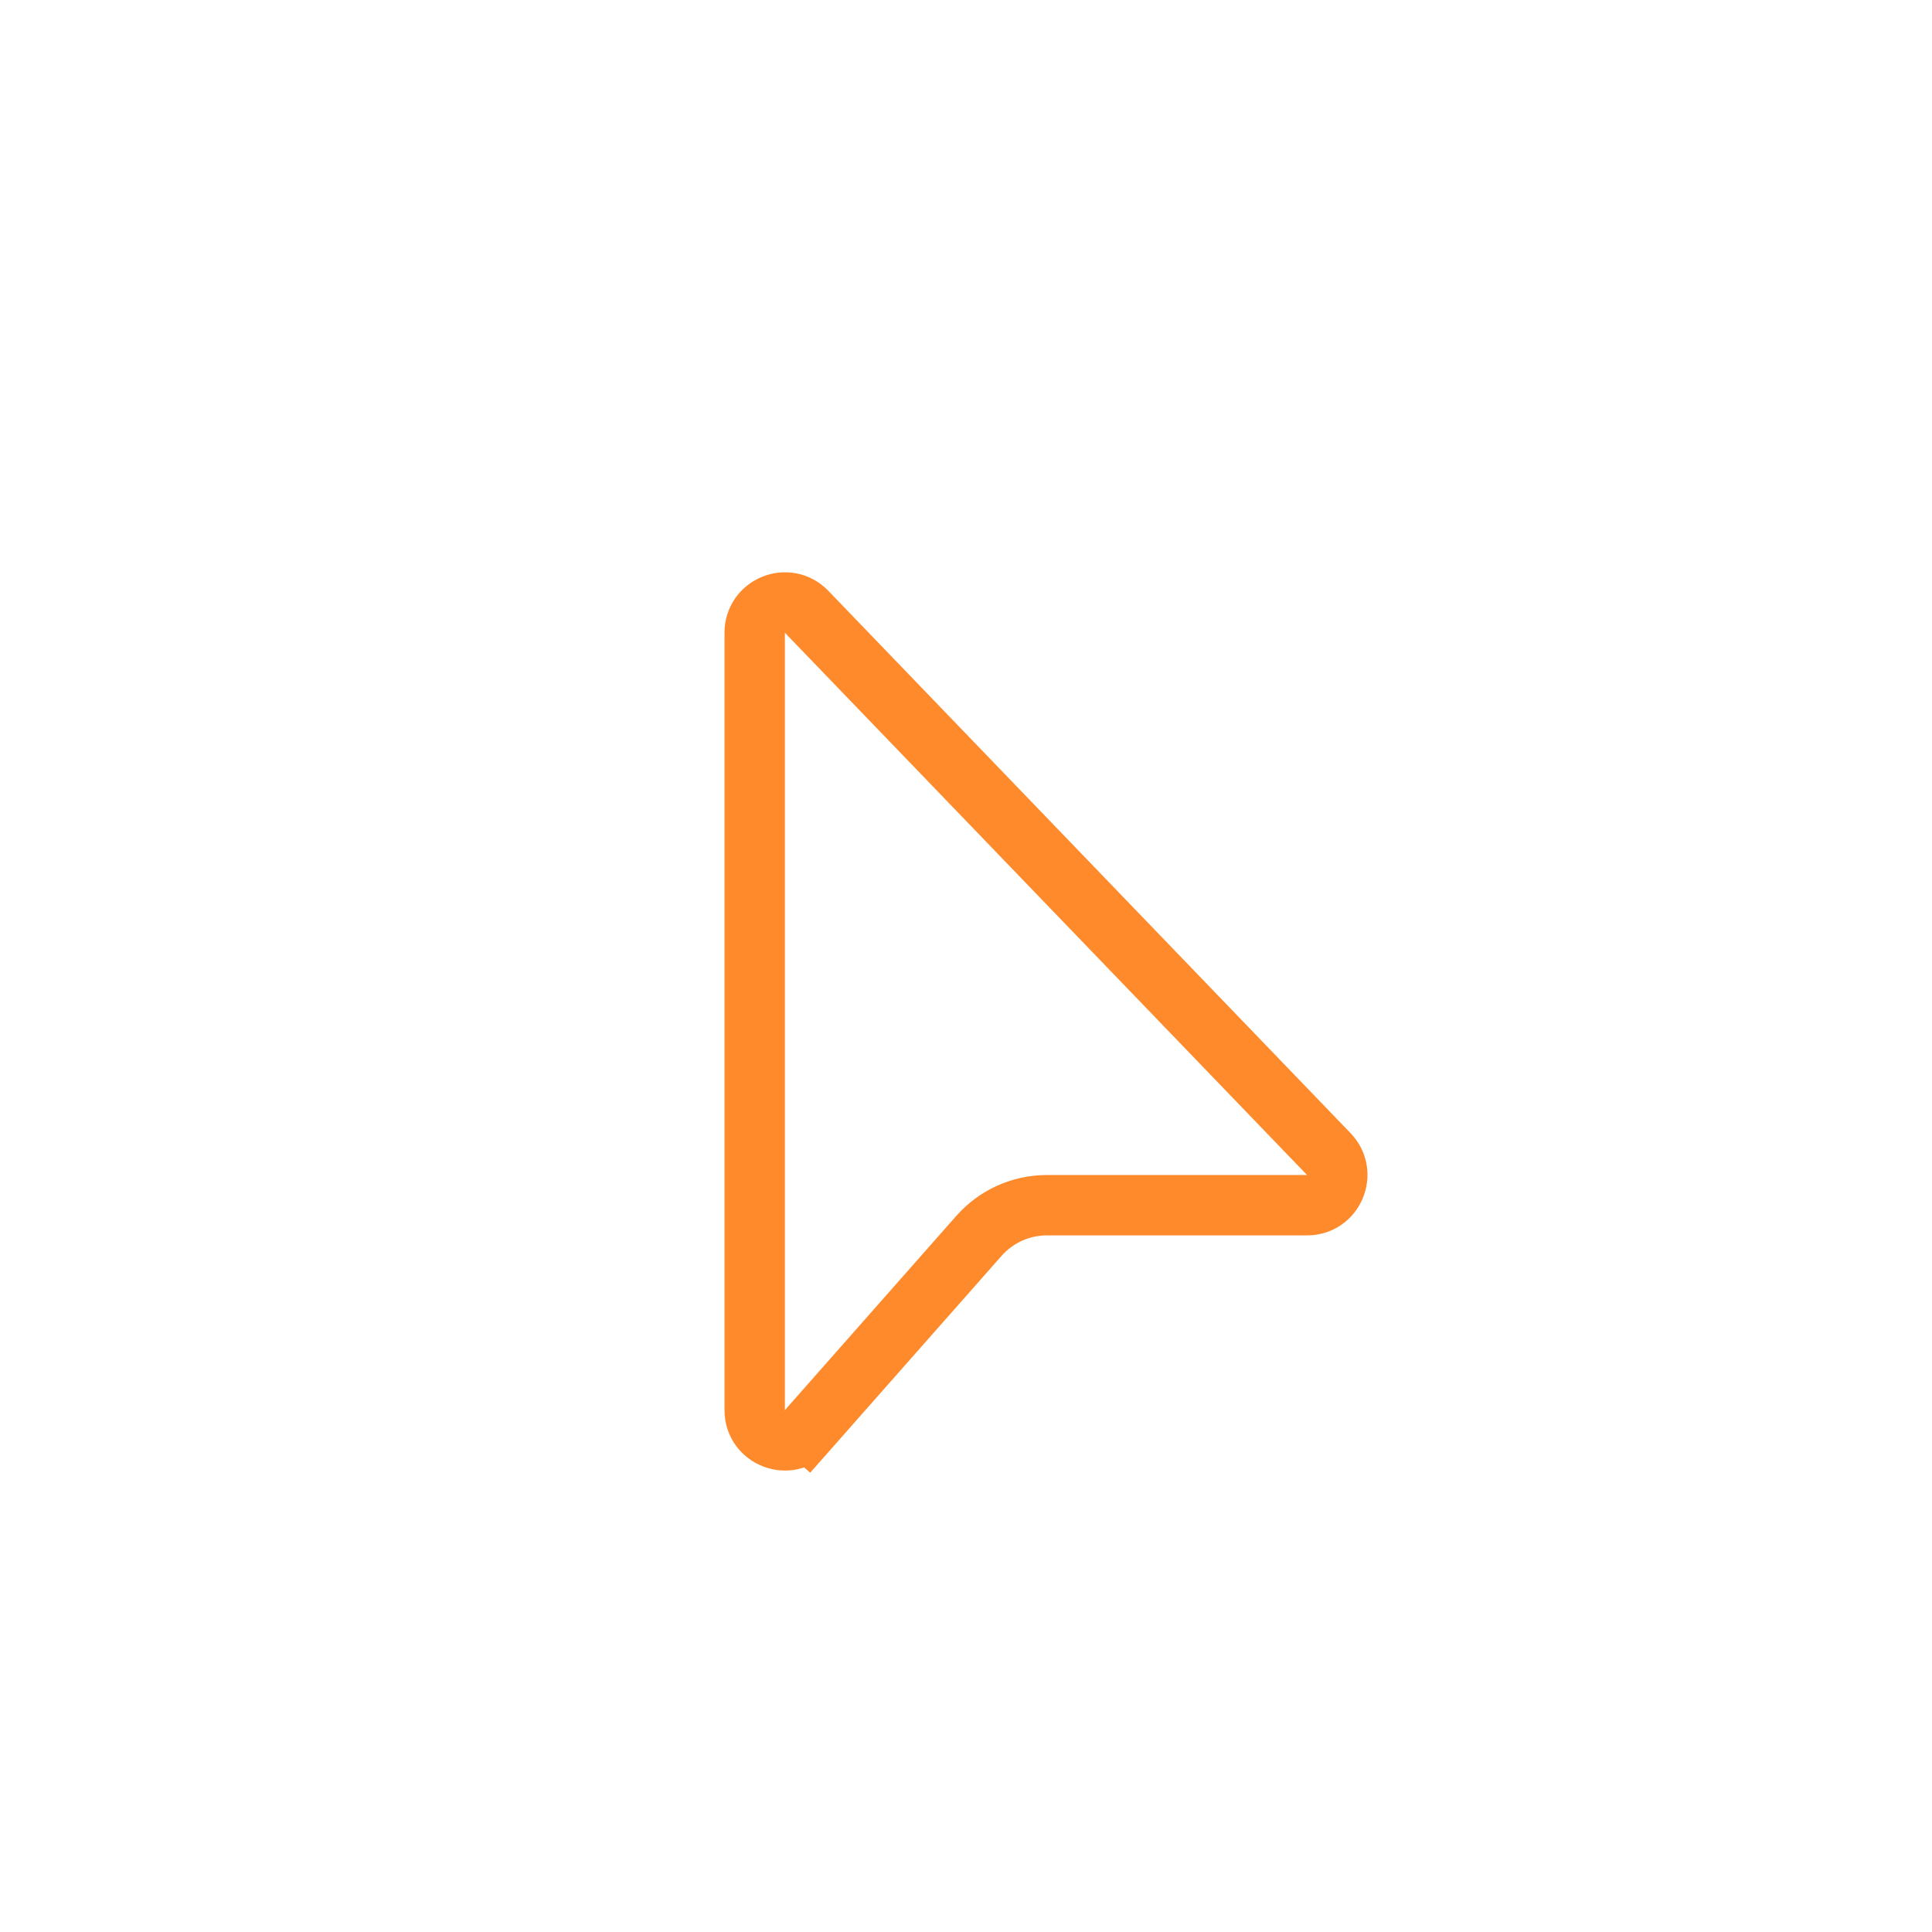
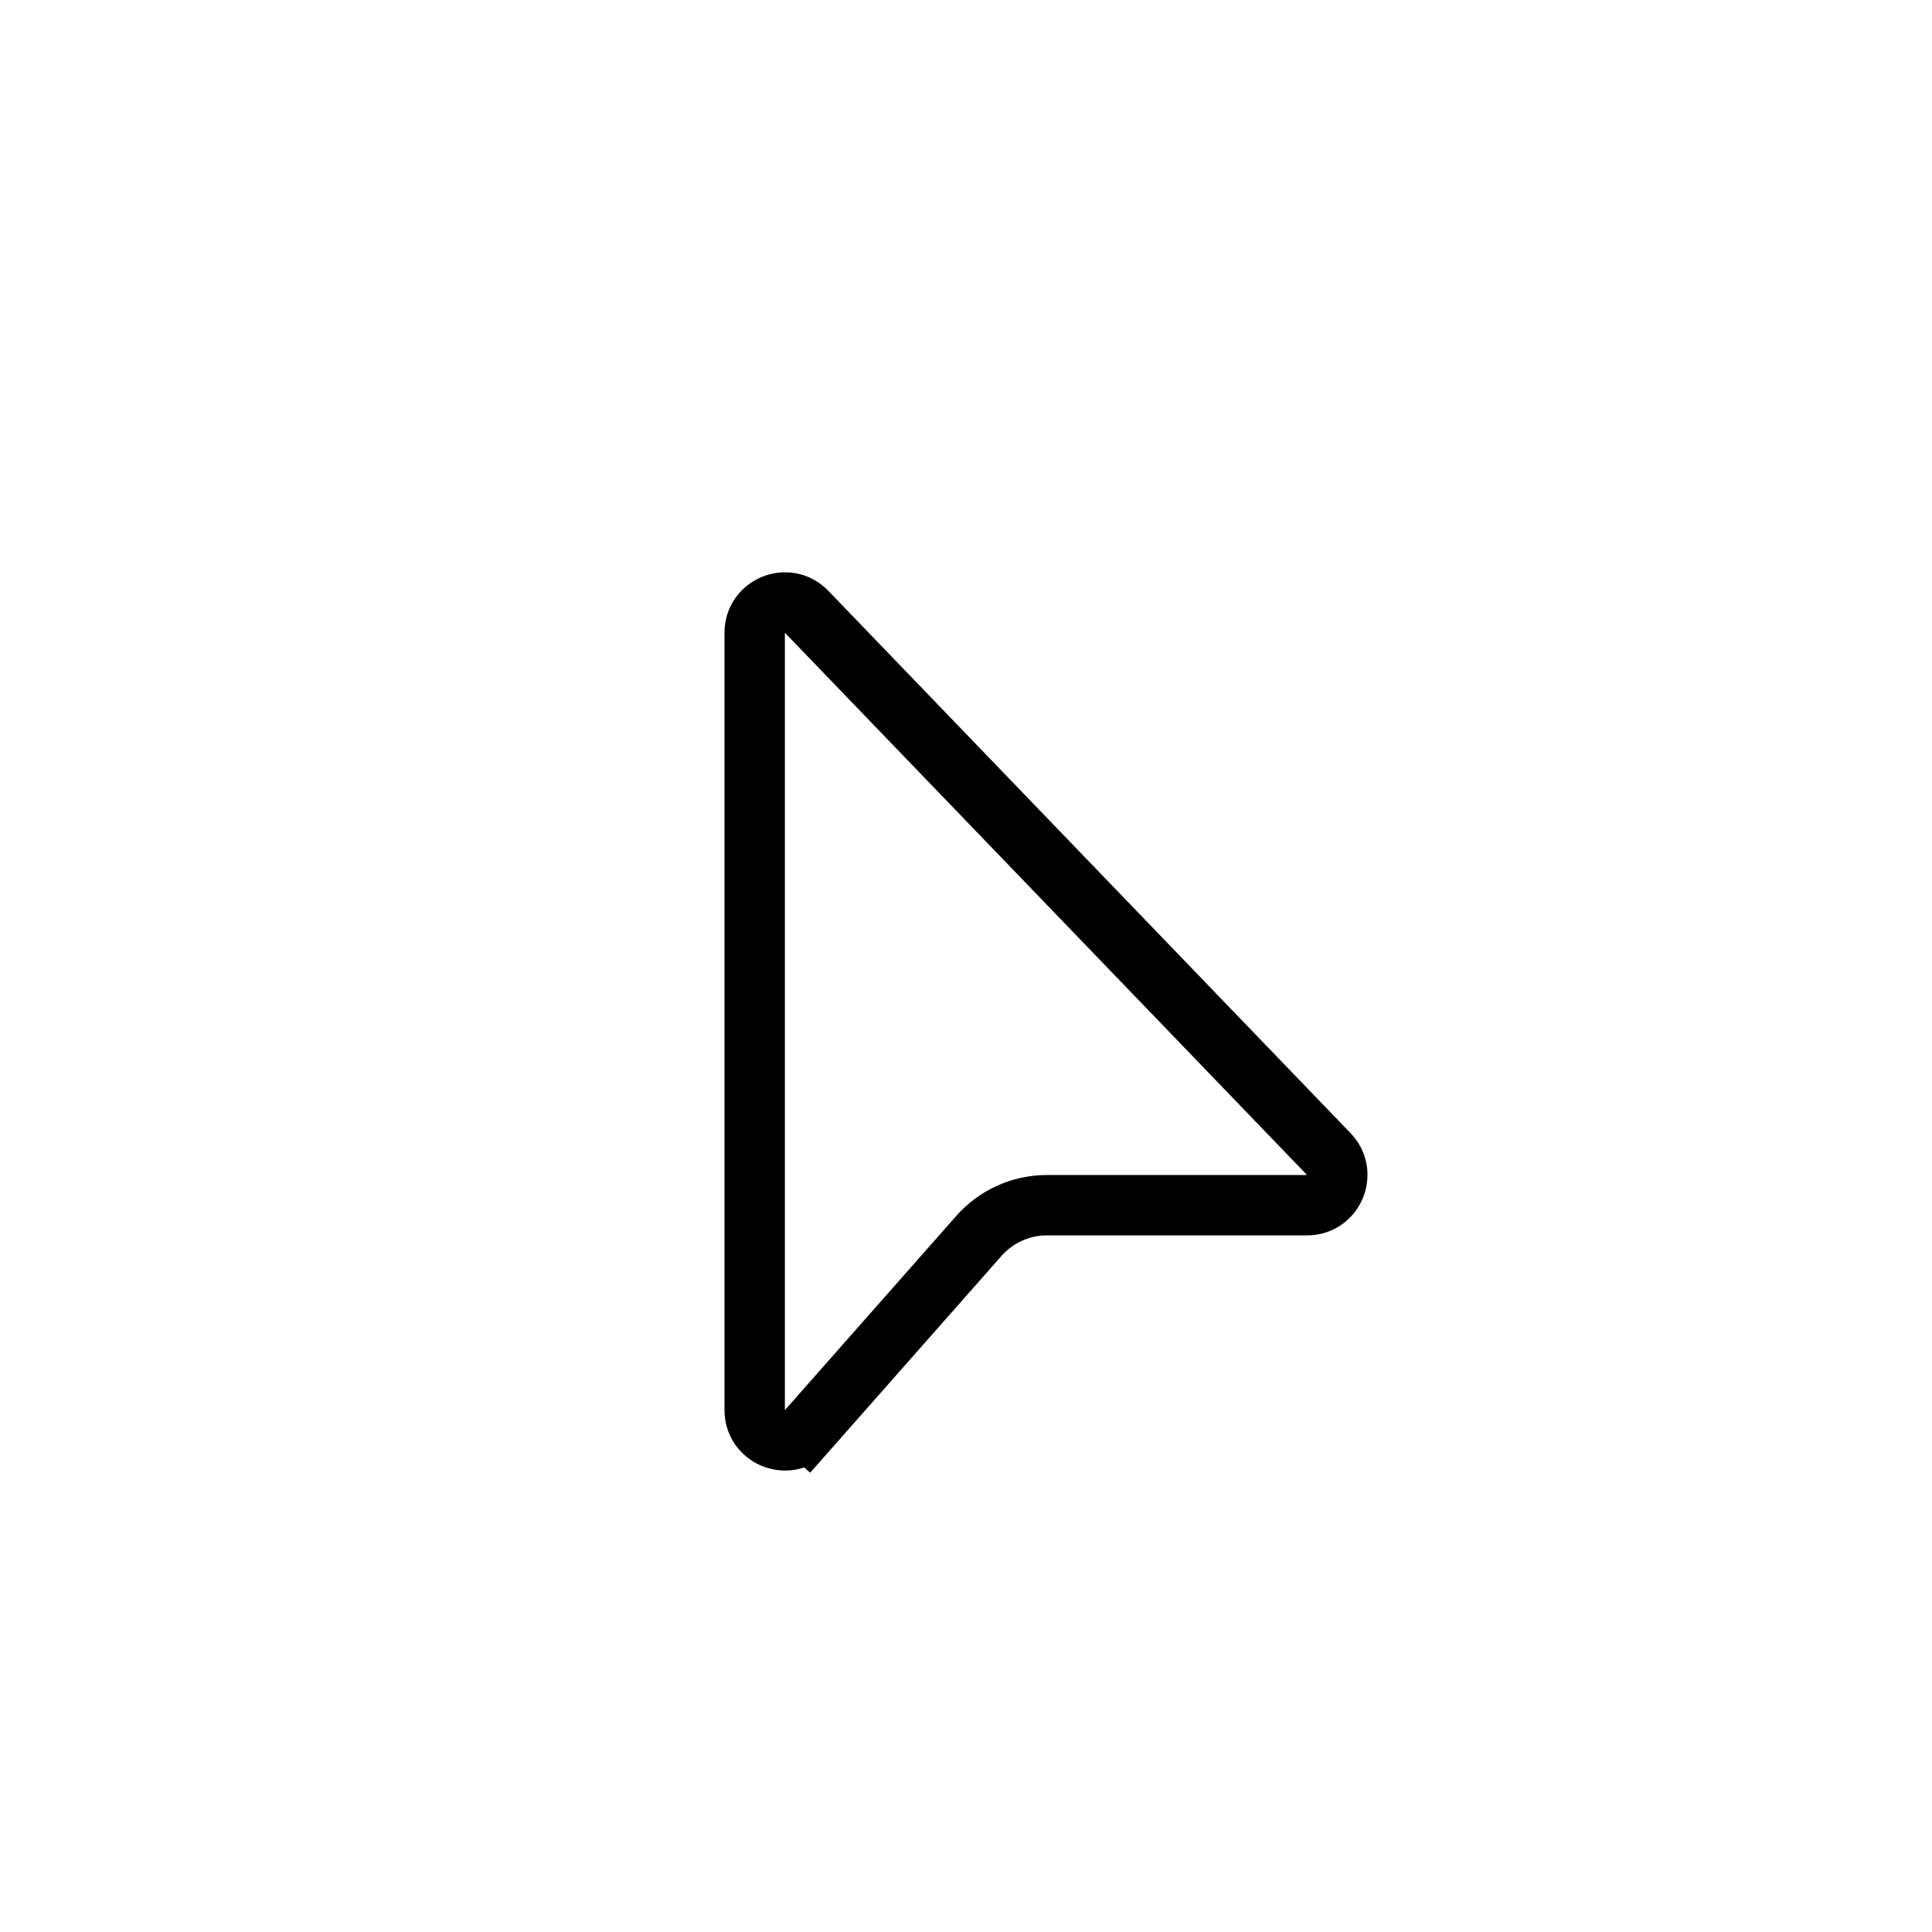
<svg xmlns="http://www.w3.org/2000/svg" width="32" height="32" viewBox="0 0 32 32" fill="none">
-   <path d="M13.375 23.687L13.75 24.018L13.375 23.687C13.07 24.032 12.5 23.817 12.5 23.356V10.48C12.5 10.03 13.048 9.809 13.36 10.133L22.009 19.115C22.315 19.432 22.09 19.962 21.649 19.962H17.34C16.91 19.962 16.5 20.146 16.215 20.469L13.375 23.687Z" stroke="#FE8A2C" />
+   <path d="M13.375 23.687L13.75 24.018L13.375 23.687C13.07 24.032 12.5 23.817 12.5 23.356V10.48C12.5 10.03 13.048 9.809 13.36 10.133L22.009 19.115C22.315 19.432 22.09 19.962 21.649 19.962H17.34C16.91 19.962 16.5 20.146 16.215 20.469L13.375 23.687Z" stroke="currentColor" />
</svg>
